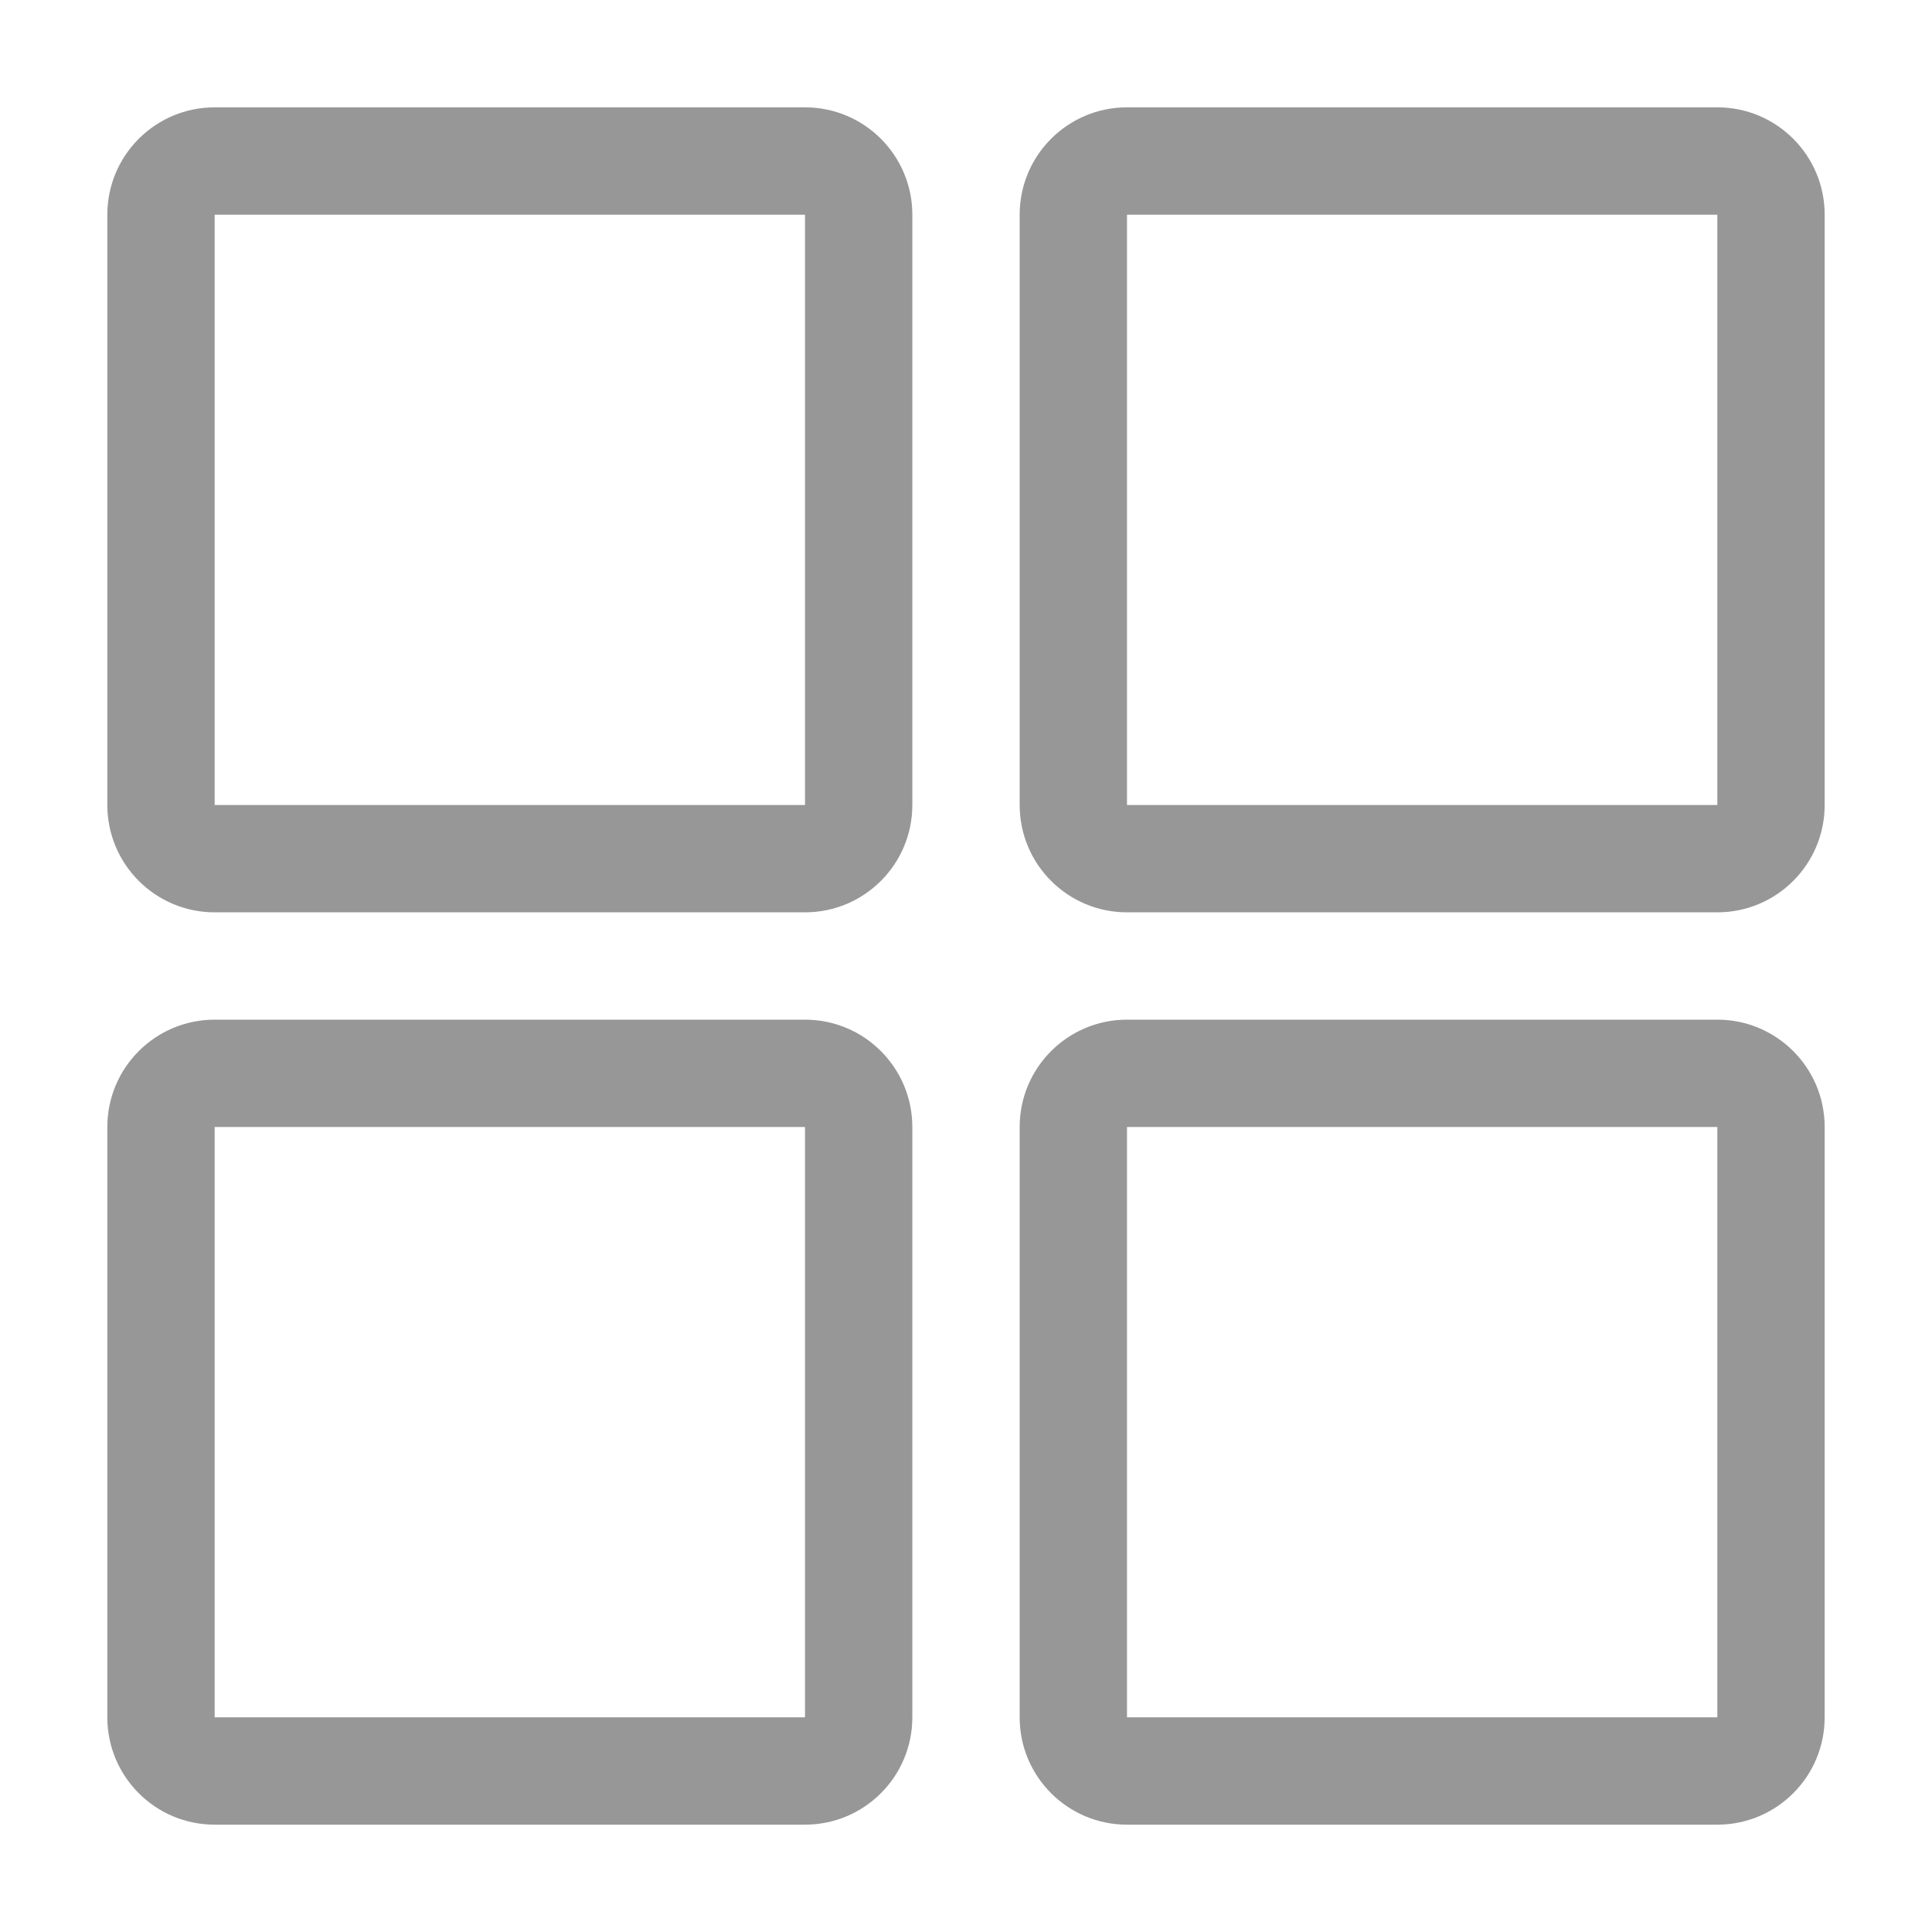
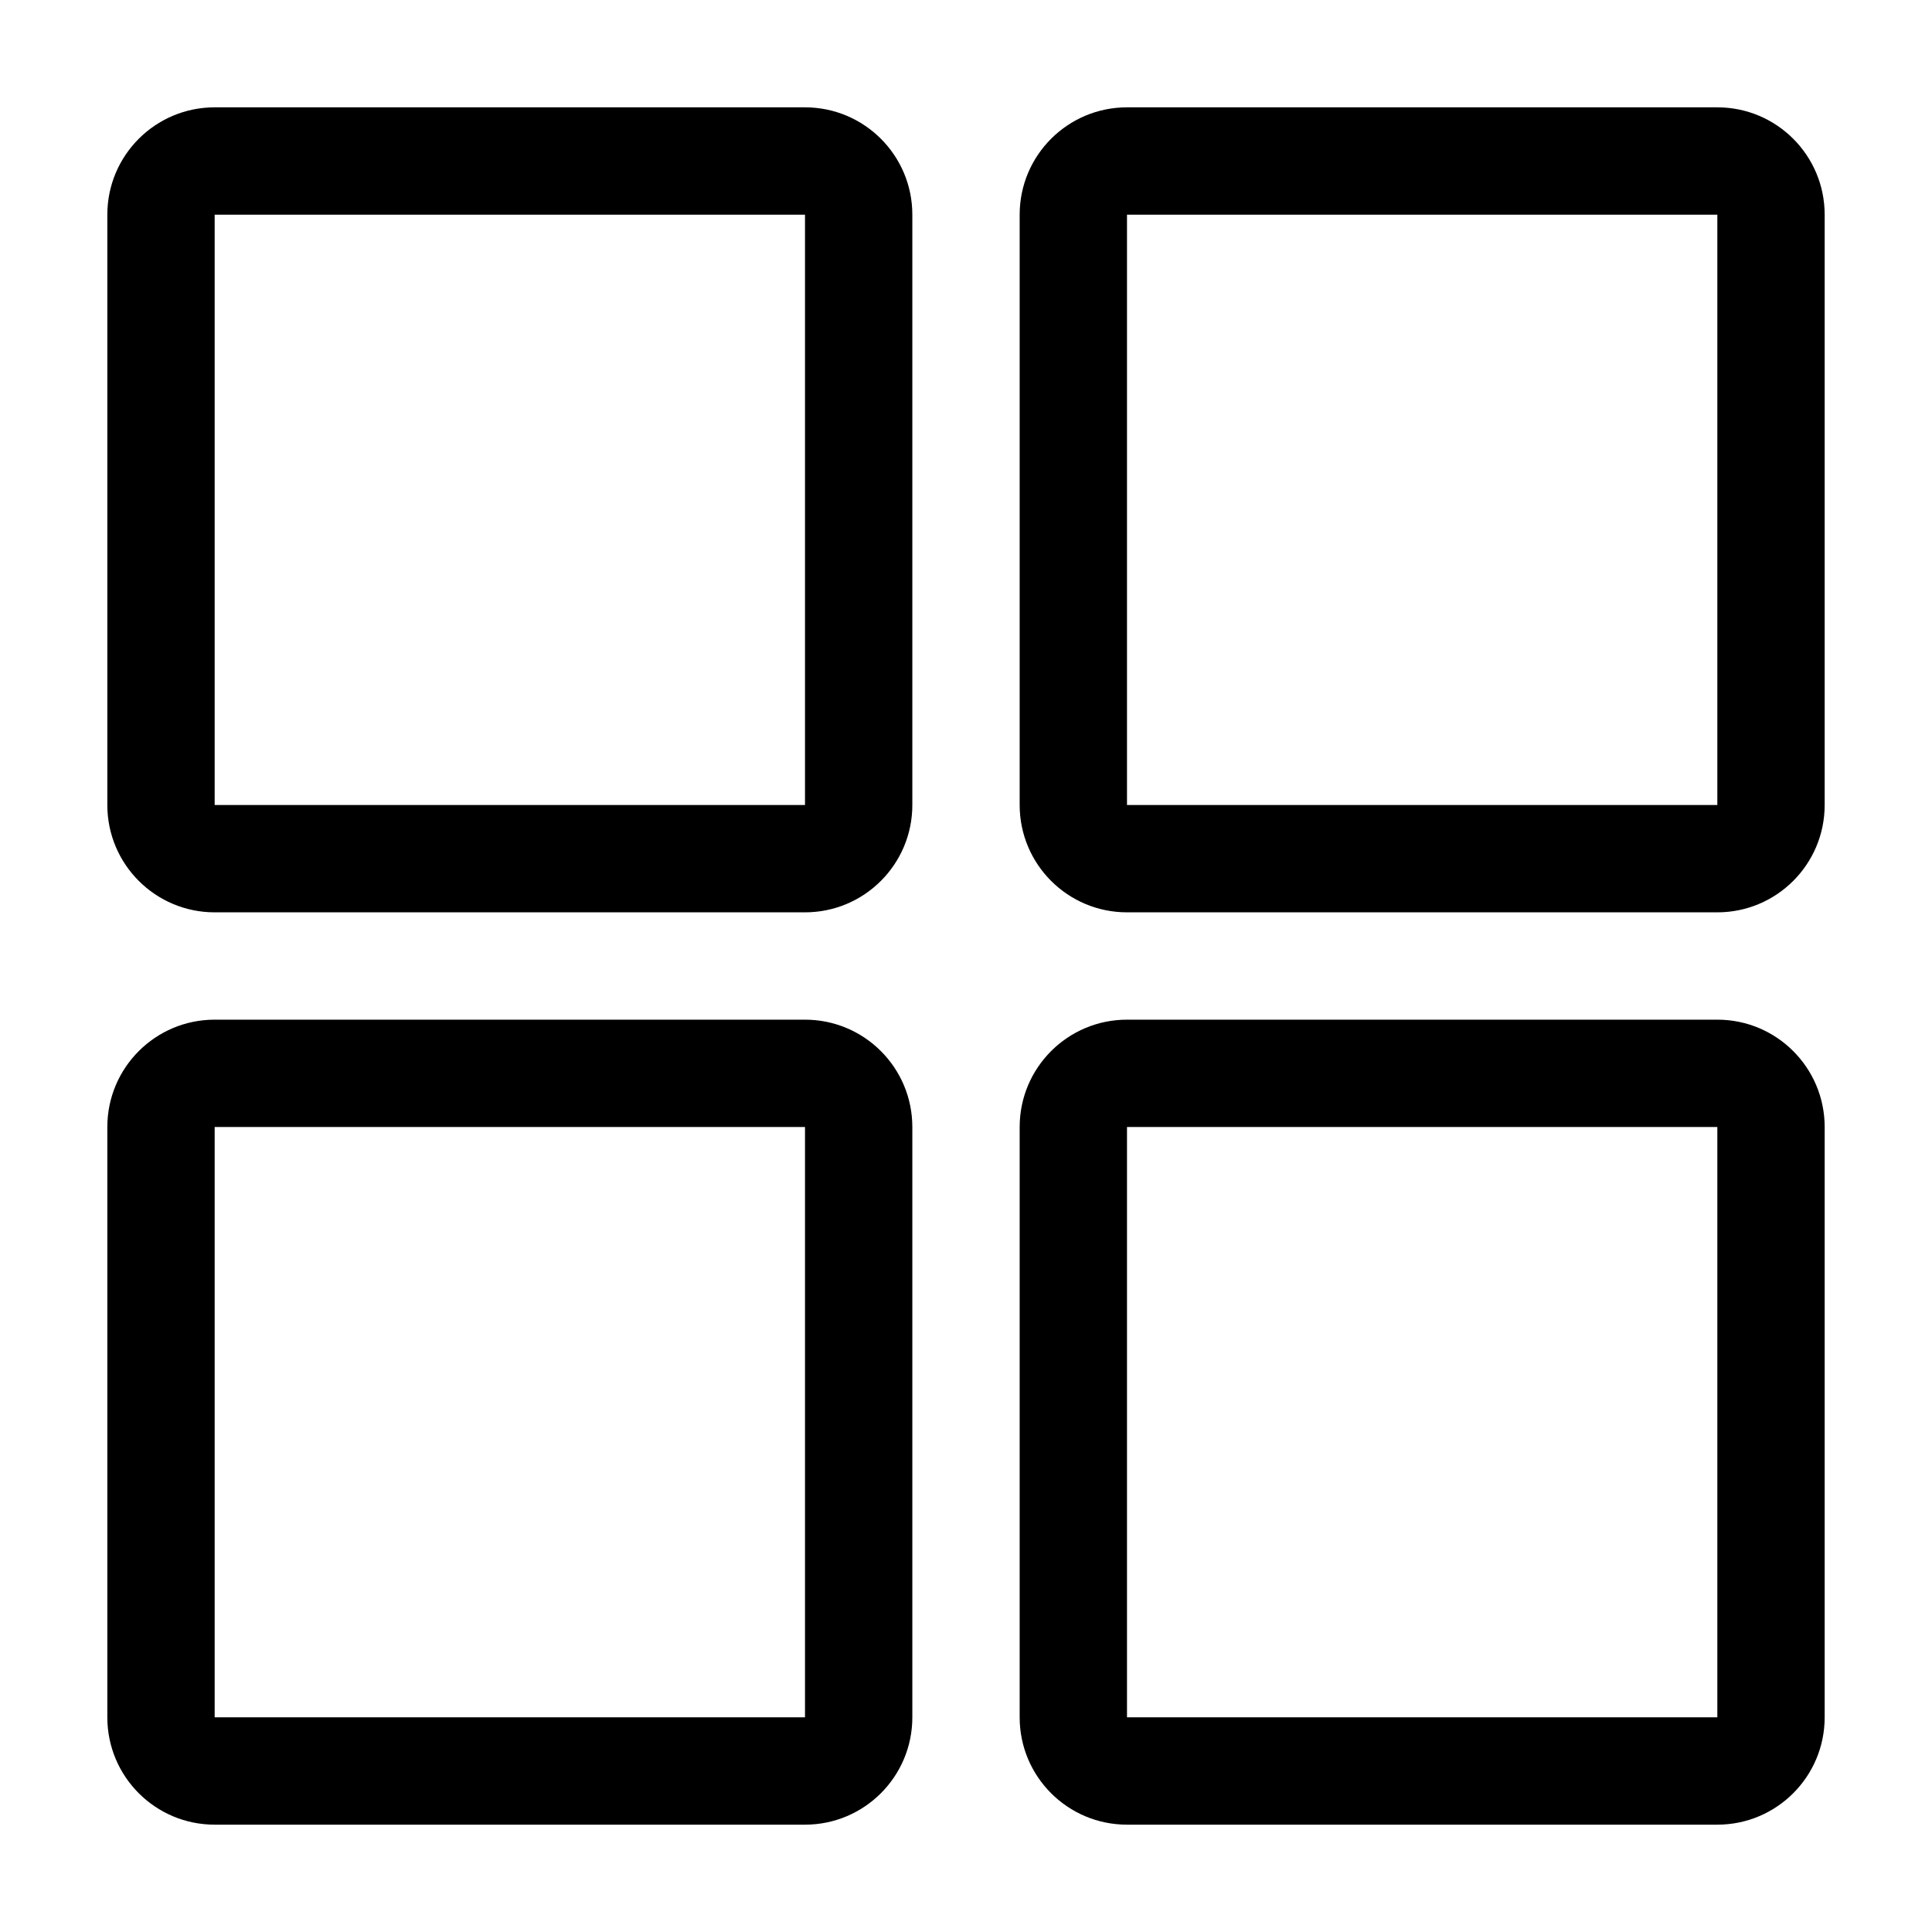
<svg xmlns="http://www.w3.org/2000/svg" t="1678564080850" class="icon" viewBox="0 0 1024 1024" version="1.1" p-id="8251" width="200" height="200">
-   <path d="M426.667 56.889a56.889 56.889 0 0 1 56.889 56.889v312.889a56.889 56.889 0 0 1-56.889 56.889H113.778a56.889 56.889 0 0 1-56.889-56.889V113.778a56.889 56.889 0 0 1 56.889-56.889h312.889zM113.778 113.778v312.889h312.889V113.778H113.778zM426.667 540.444a56.889 56.889 0 0 1 56.889 56.889V910.222a56.889 56.889 0 0 1-56.889 56.889H113.778a56.889 56.889 0 0 1-56.889-56.889v-312.889a56.889 56.889 0 0 1 56.889-56.889h312.889z m0 56.889H113.778V910.222h312.889v-312.889zM910.222 56.889a56.889 56.889 0 0 1 56.889 56.889v312.889a56.889 56.889 0 0 1-56.889 56.889h-312.889a56.889 56.889 0 0 1-56.889-56.889V113.778a56.889 56.889 0 0 1 56.889-56.889H910.222z m0 369.778V113.778h-312.889v312.889H910.222zM910.222 540.444a56.889 56.889 0 0 1 56.889 56.889V910.222a56.889 56.889 0 0 1-56.889 56.889h-312.889a56.889 56.889 0 0 1-56.889-56.889v-312.889a56.889 56.889 0 0 1 56.889-56.889H910.222z m0 56.889h-312.889V910.222H910.222v-312.889z" fill="#979797" p-id="8252" />
+   <path d="M426.667 56.889a56.889 56.889 0 0 1 56.889 56.889v312.889a56.889 56.889 0 0 1-56.889 56.889H113.778a56.889 56.889 0 0 1-56.889-56.889V113.778a56.889 56.889 0 0 1 56.889-56.889h312.889zM113.778 113.778v312.889h312.889V113.778H113.778zM426.667 540.444a56.889 56.889 0 0 1 56.889 56.889V910.222a56.889 56.889 0 0 1-56.889 56.889H113.778a56.889 56.889 0 0 1-56.889-56.889v-312.889a56.889 56.889 0 0 1 56.889-56.889h312.889z m0 56.889H113.778V910.222h312.889v-312.889zM910.222 56.889a56.889 56.889 0 0 1 56.889 56.889v312.889a56.889 56.889 0 0 1-56.889 56.889h-312.889a56.889 56.889 0 0 1-56.889-56.889V113.778a56.889 56.889 0 0 1 56.889-56.889H910.222z m0 369.778V113.778h-312.889v312.889H910.222zM910.222 540.444a56.889 56.889 0 0 1 56.889 56.889V910.222a56.889 56.889 0 0 1-56.889 56.889h-312.889a56.889 56.889 0 0 1-56.889-56.889v-312.889a56.889 56.889 0 0 1 56.889-56.889H910.222z m0 56.889h-312.889V910.222H910.222v-312.889z" p-id="8252" />
</svg>
